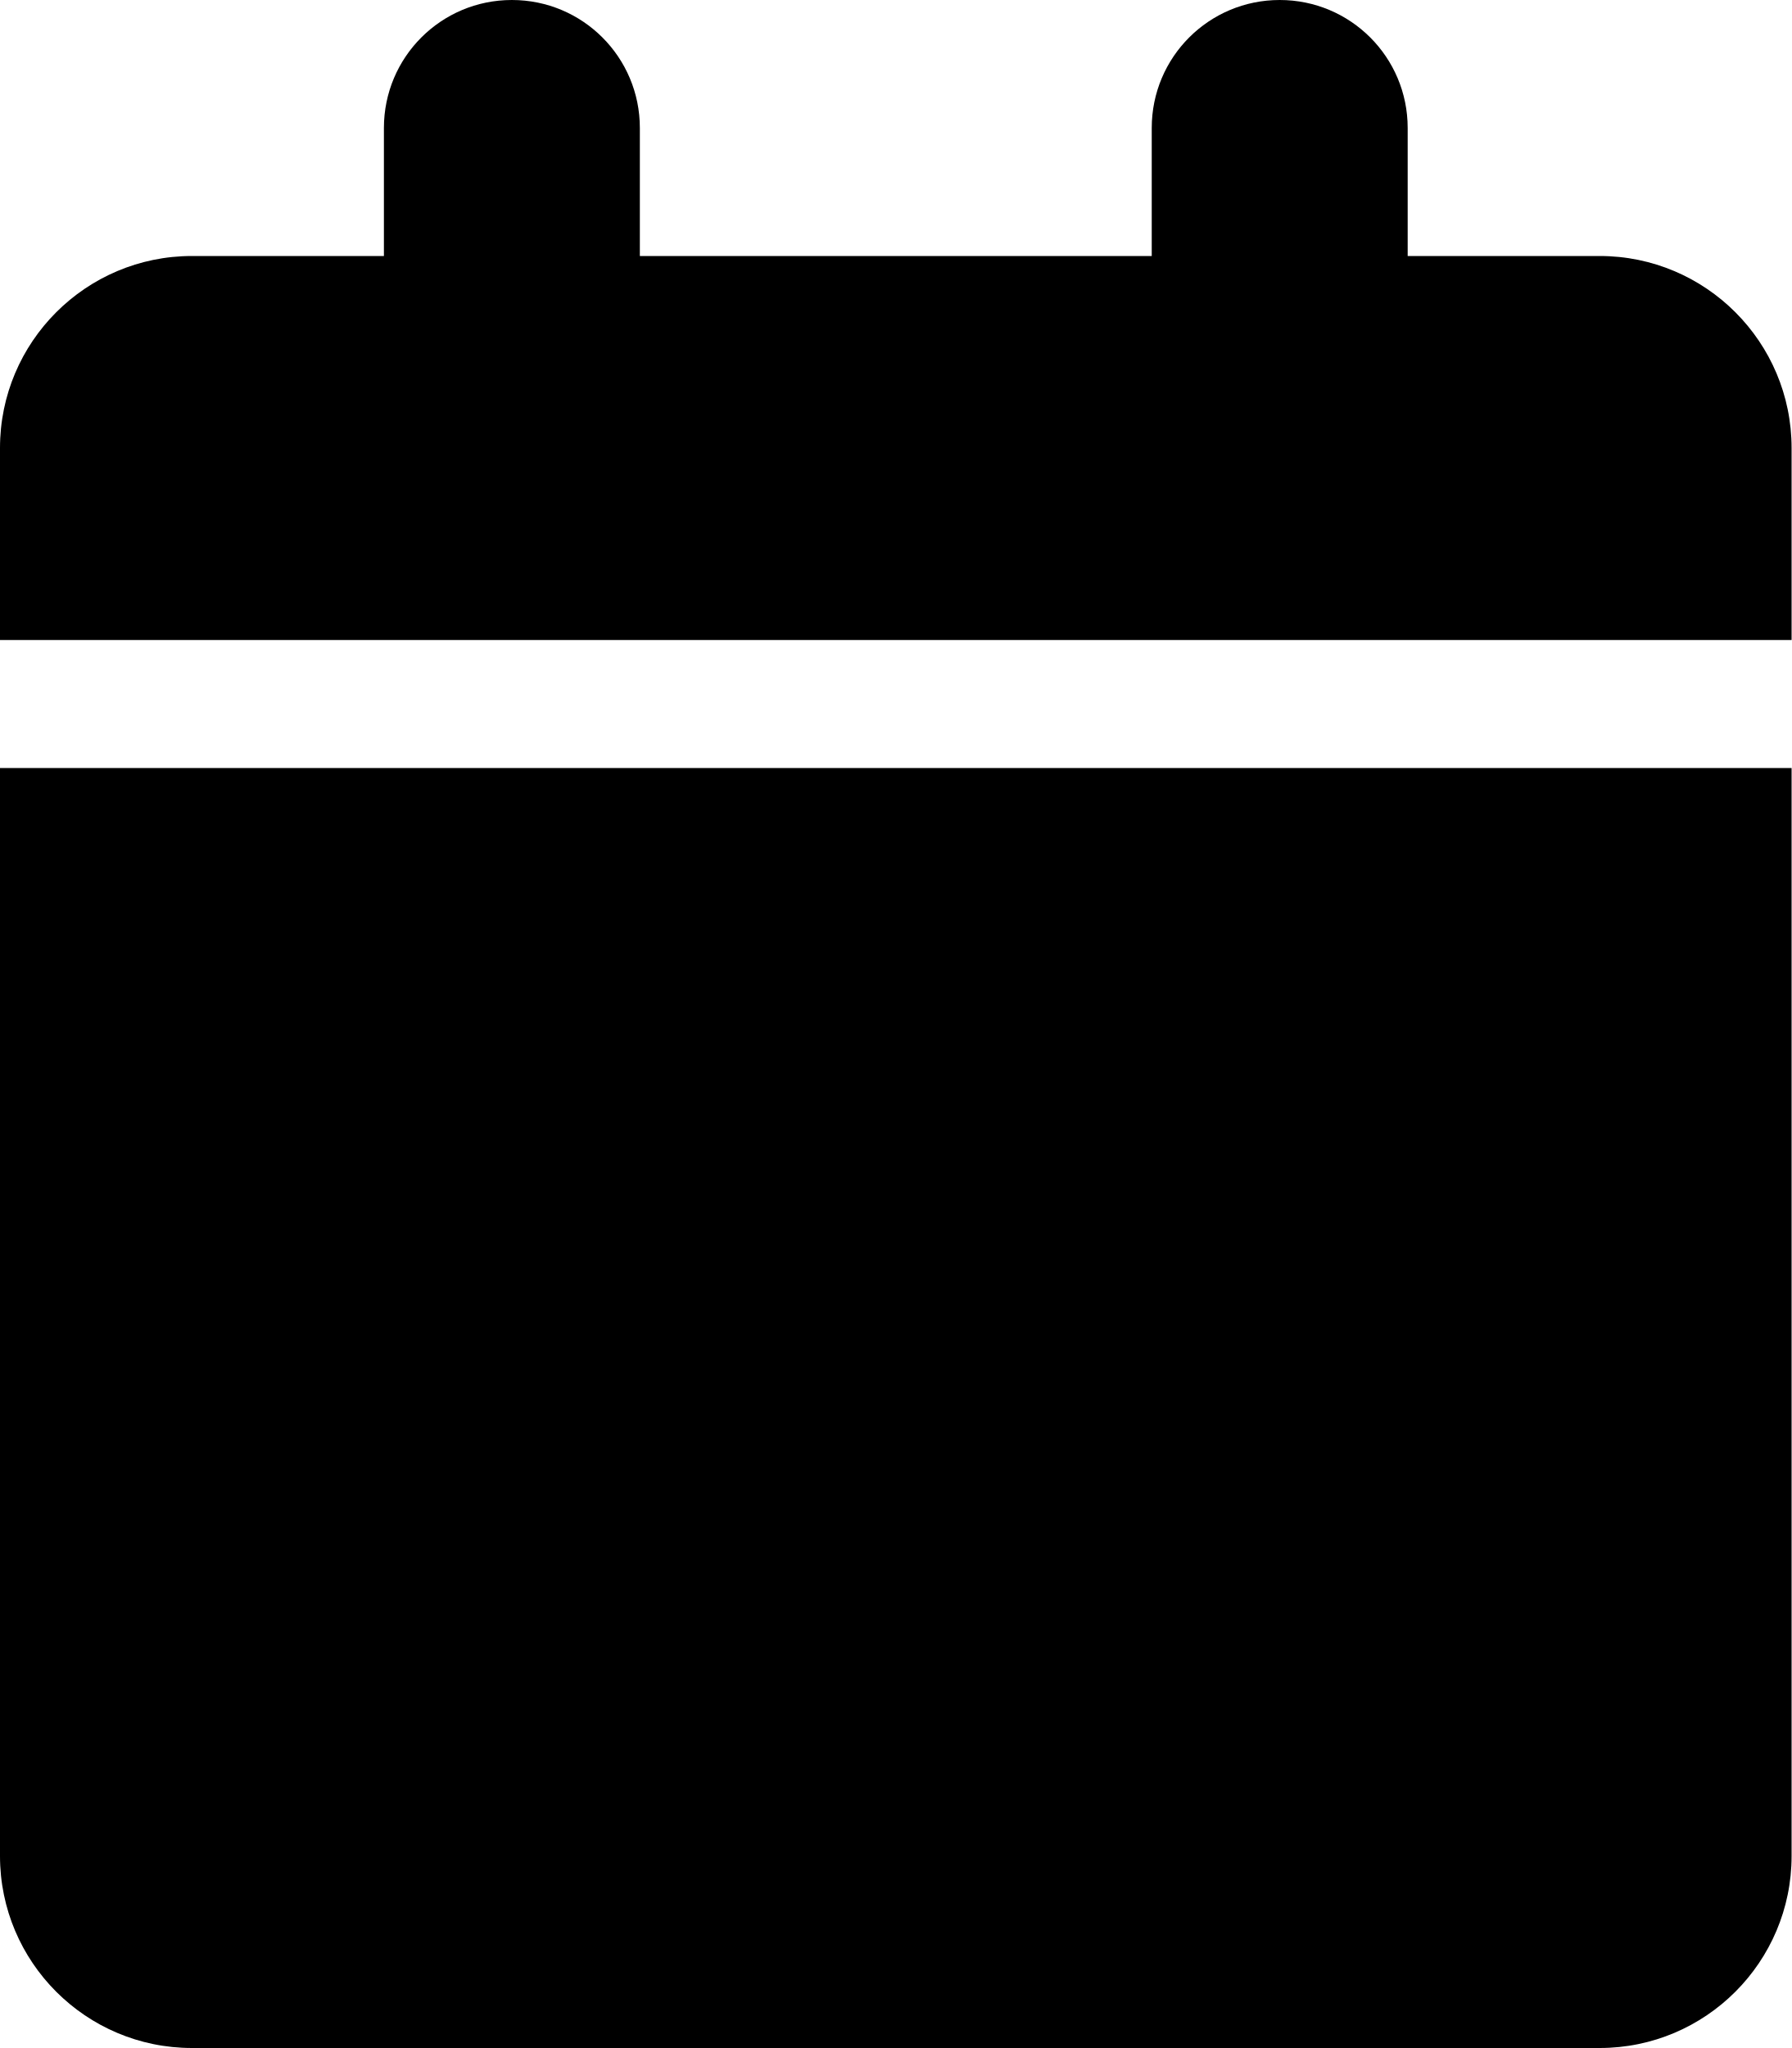
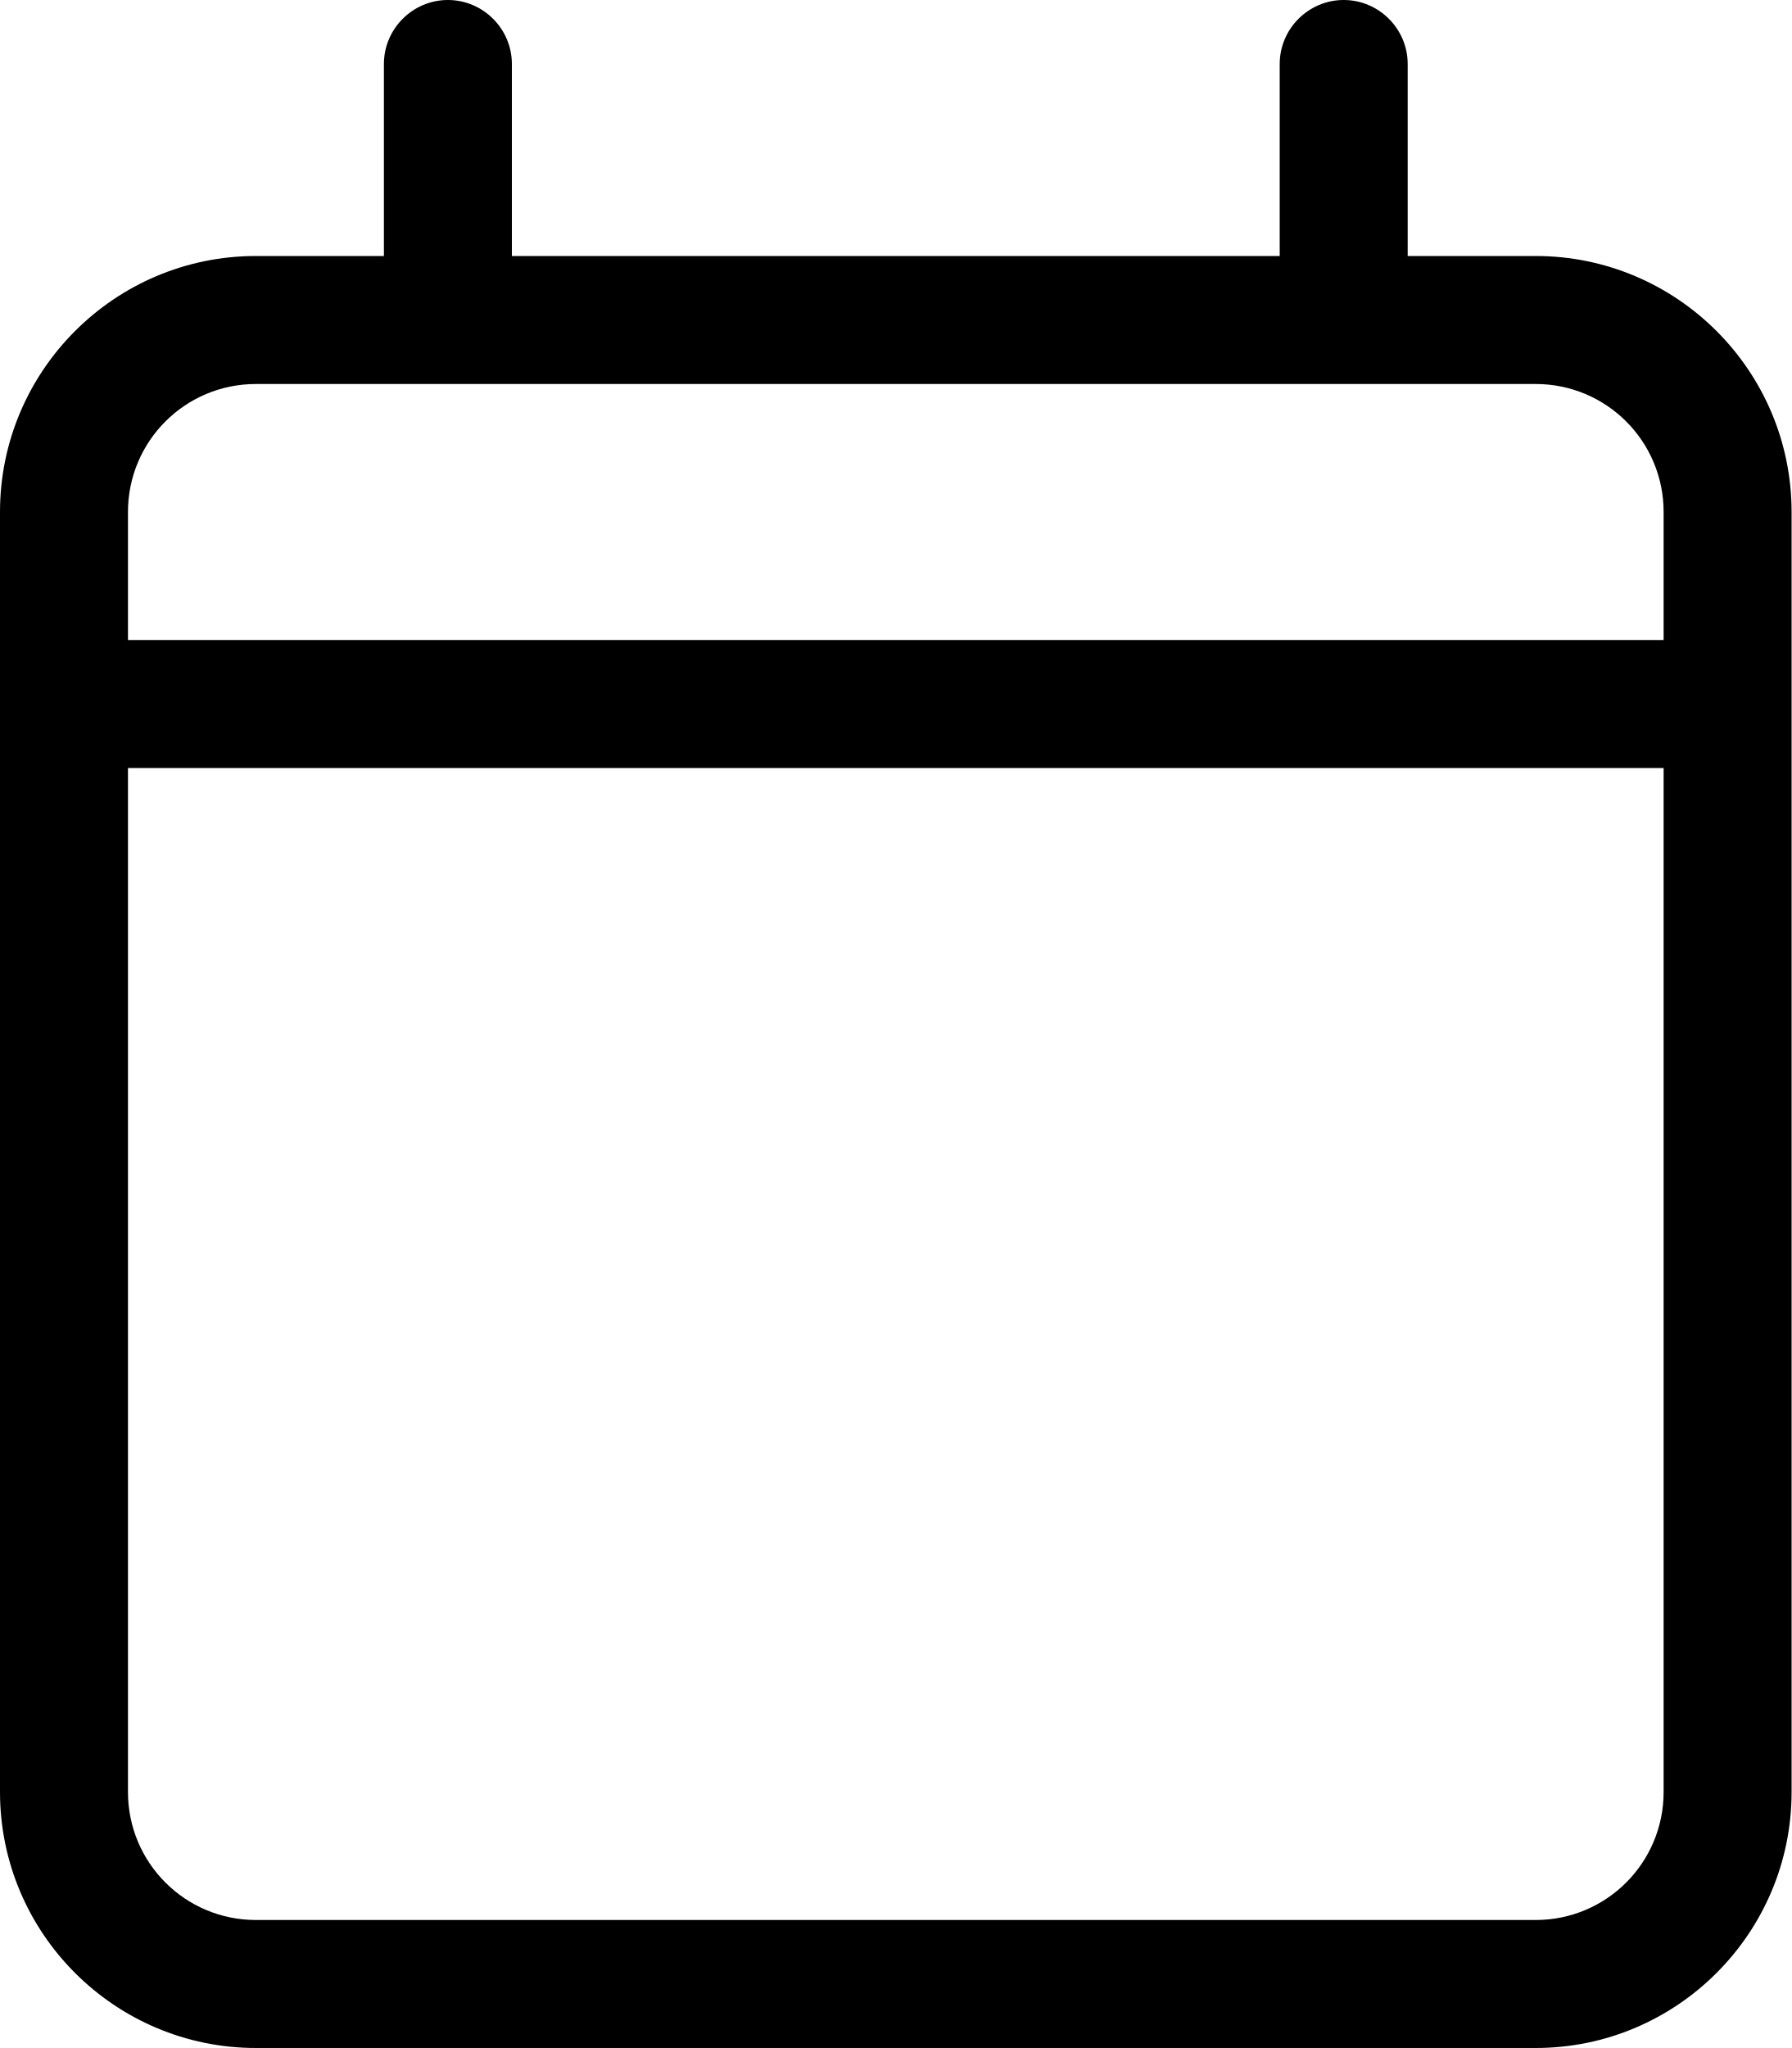
- <svg xmlns="http://www.w3.org/2000/svg" viewBox="0 0 448 512" fill="currentColor">
-   <path d="M96 32l0 32L48 64C21.5 64 0 85.5 0 112l0 48 448 0 0-48c0-26.5-21.5-48-48-48l-48 0 0-32c0-17.7-14.3-32-32-32s-32 14.3-32 32l0 32L160 64l0-32c0-17.7-14.3-32-32-32S96 14.3 96 32zM448 192L0 192 0 464c0 26.5 21.5 48 48 48l352 0c26.5 0 48-21.5 48-48l0-272z" />
+ <svg xmlns="http://www.w3.org/2000/svg" fill="currentColor" viewBox="0 0 448 512">
+   <path d="M112 0c8.8 0 16 7.2 16 16V64H320V16c0-8.8 7.2-16 16-16s16 7.2 16 16V64h32c35.3 0 64 28.7 64 64v32 32V448c0 35.3-28.7 64-64 64H64c-35.3 0-64-28.7-64-64V192 160 128C0 92.7 28.7 64 64 64H96V16c0-8.8 7.2-16 16-16zM416 192H32V448c0 17.7 14.3 32 32 32H384c17.7 0 32-14.3 32-32V192zM384 96H64c-17.7 0-32 14.3-32 32v32H416V128c0-17.7-14.3-32-32-32z" />
</svg>
